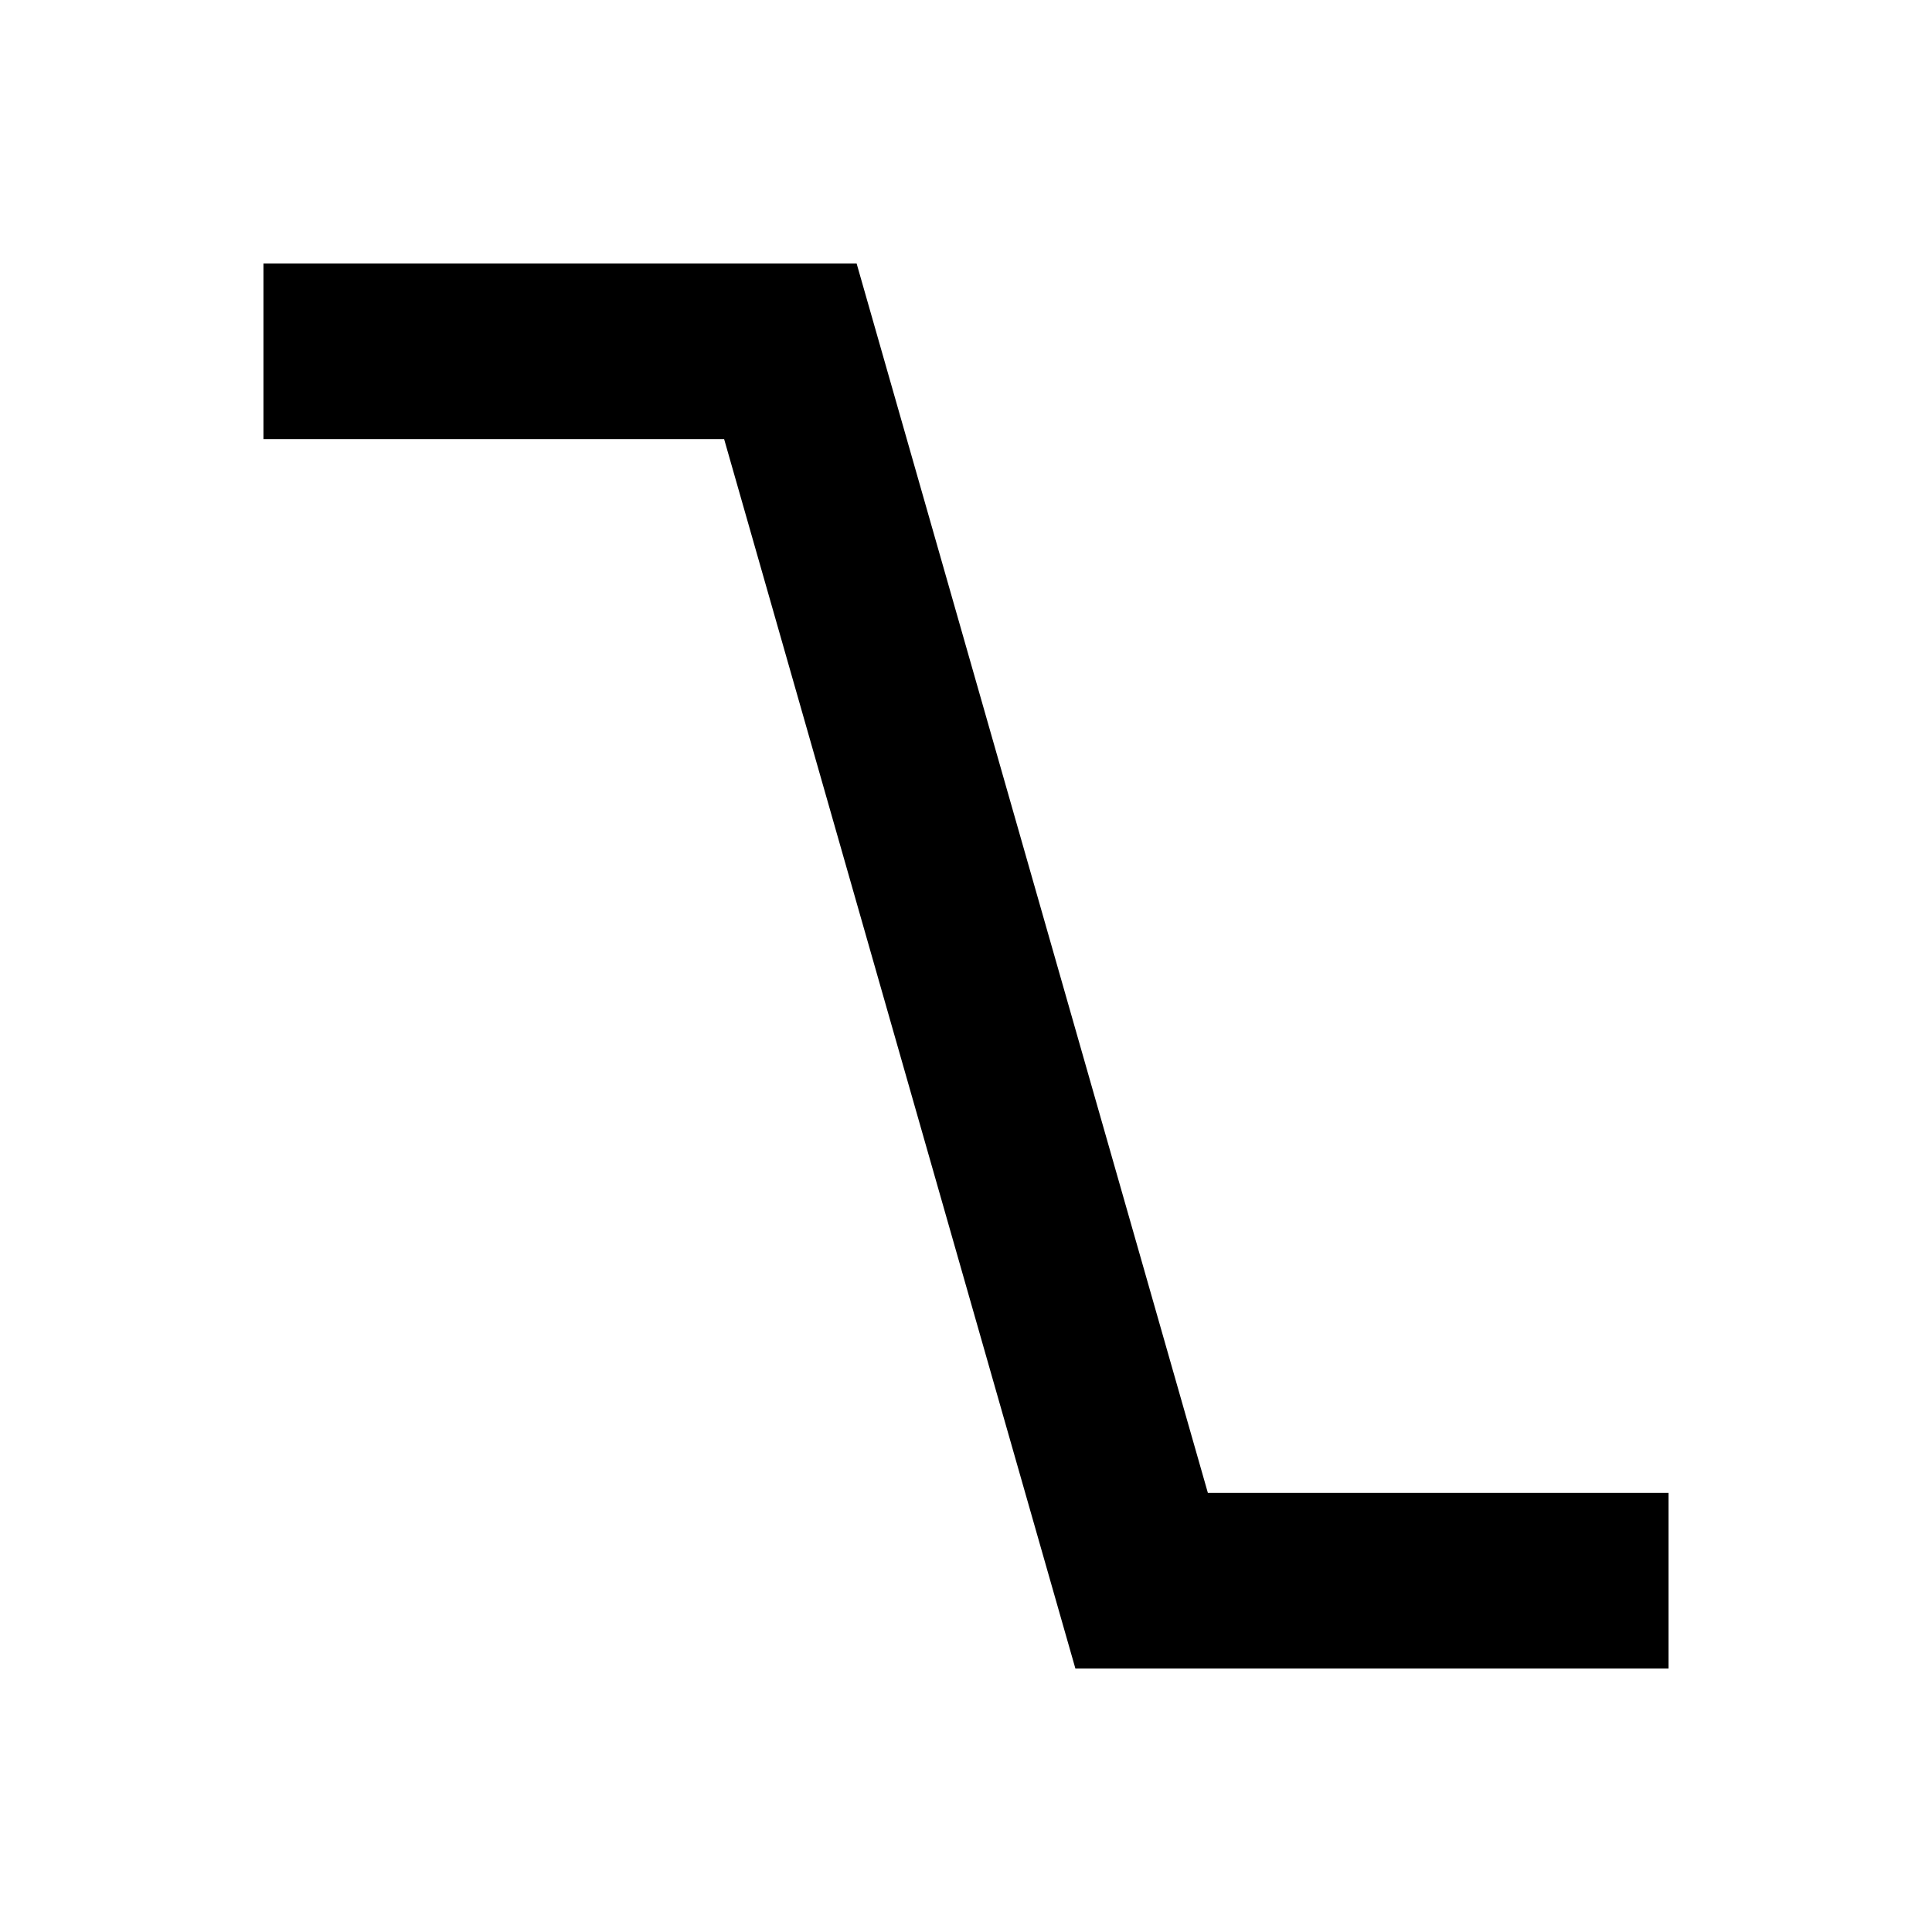
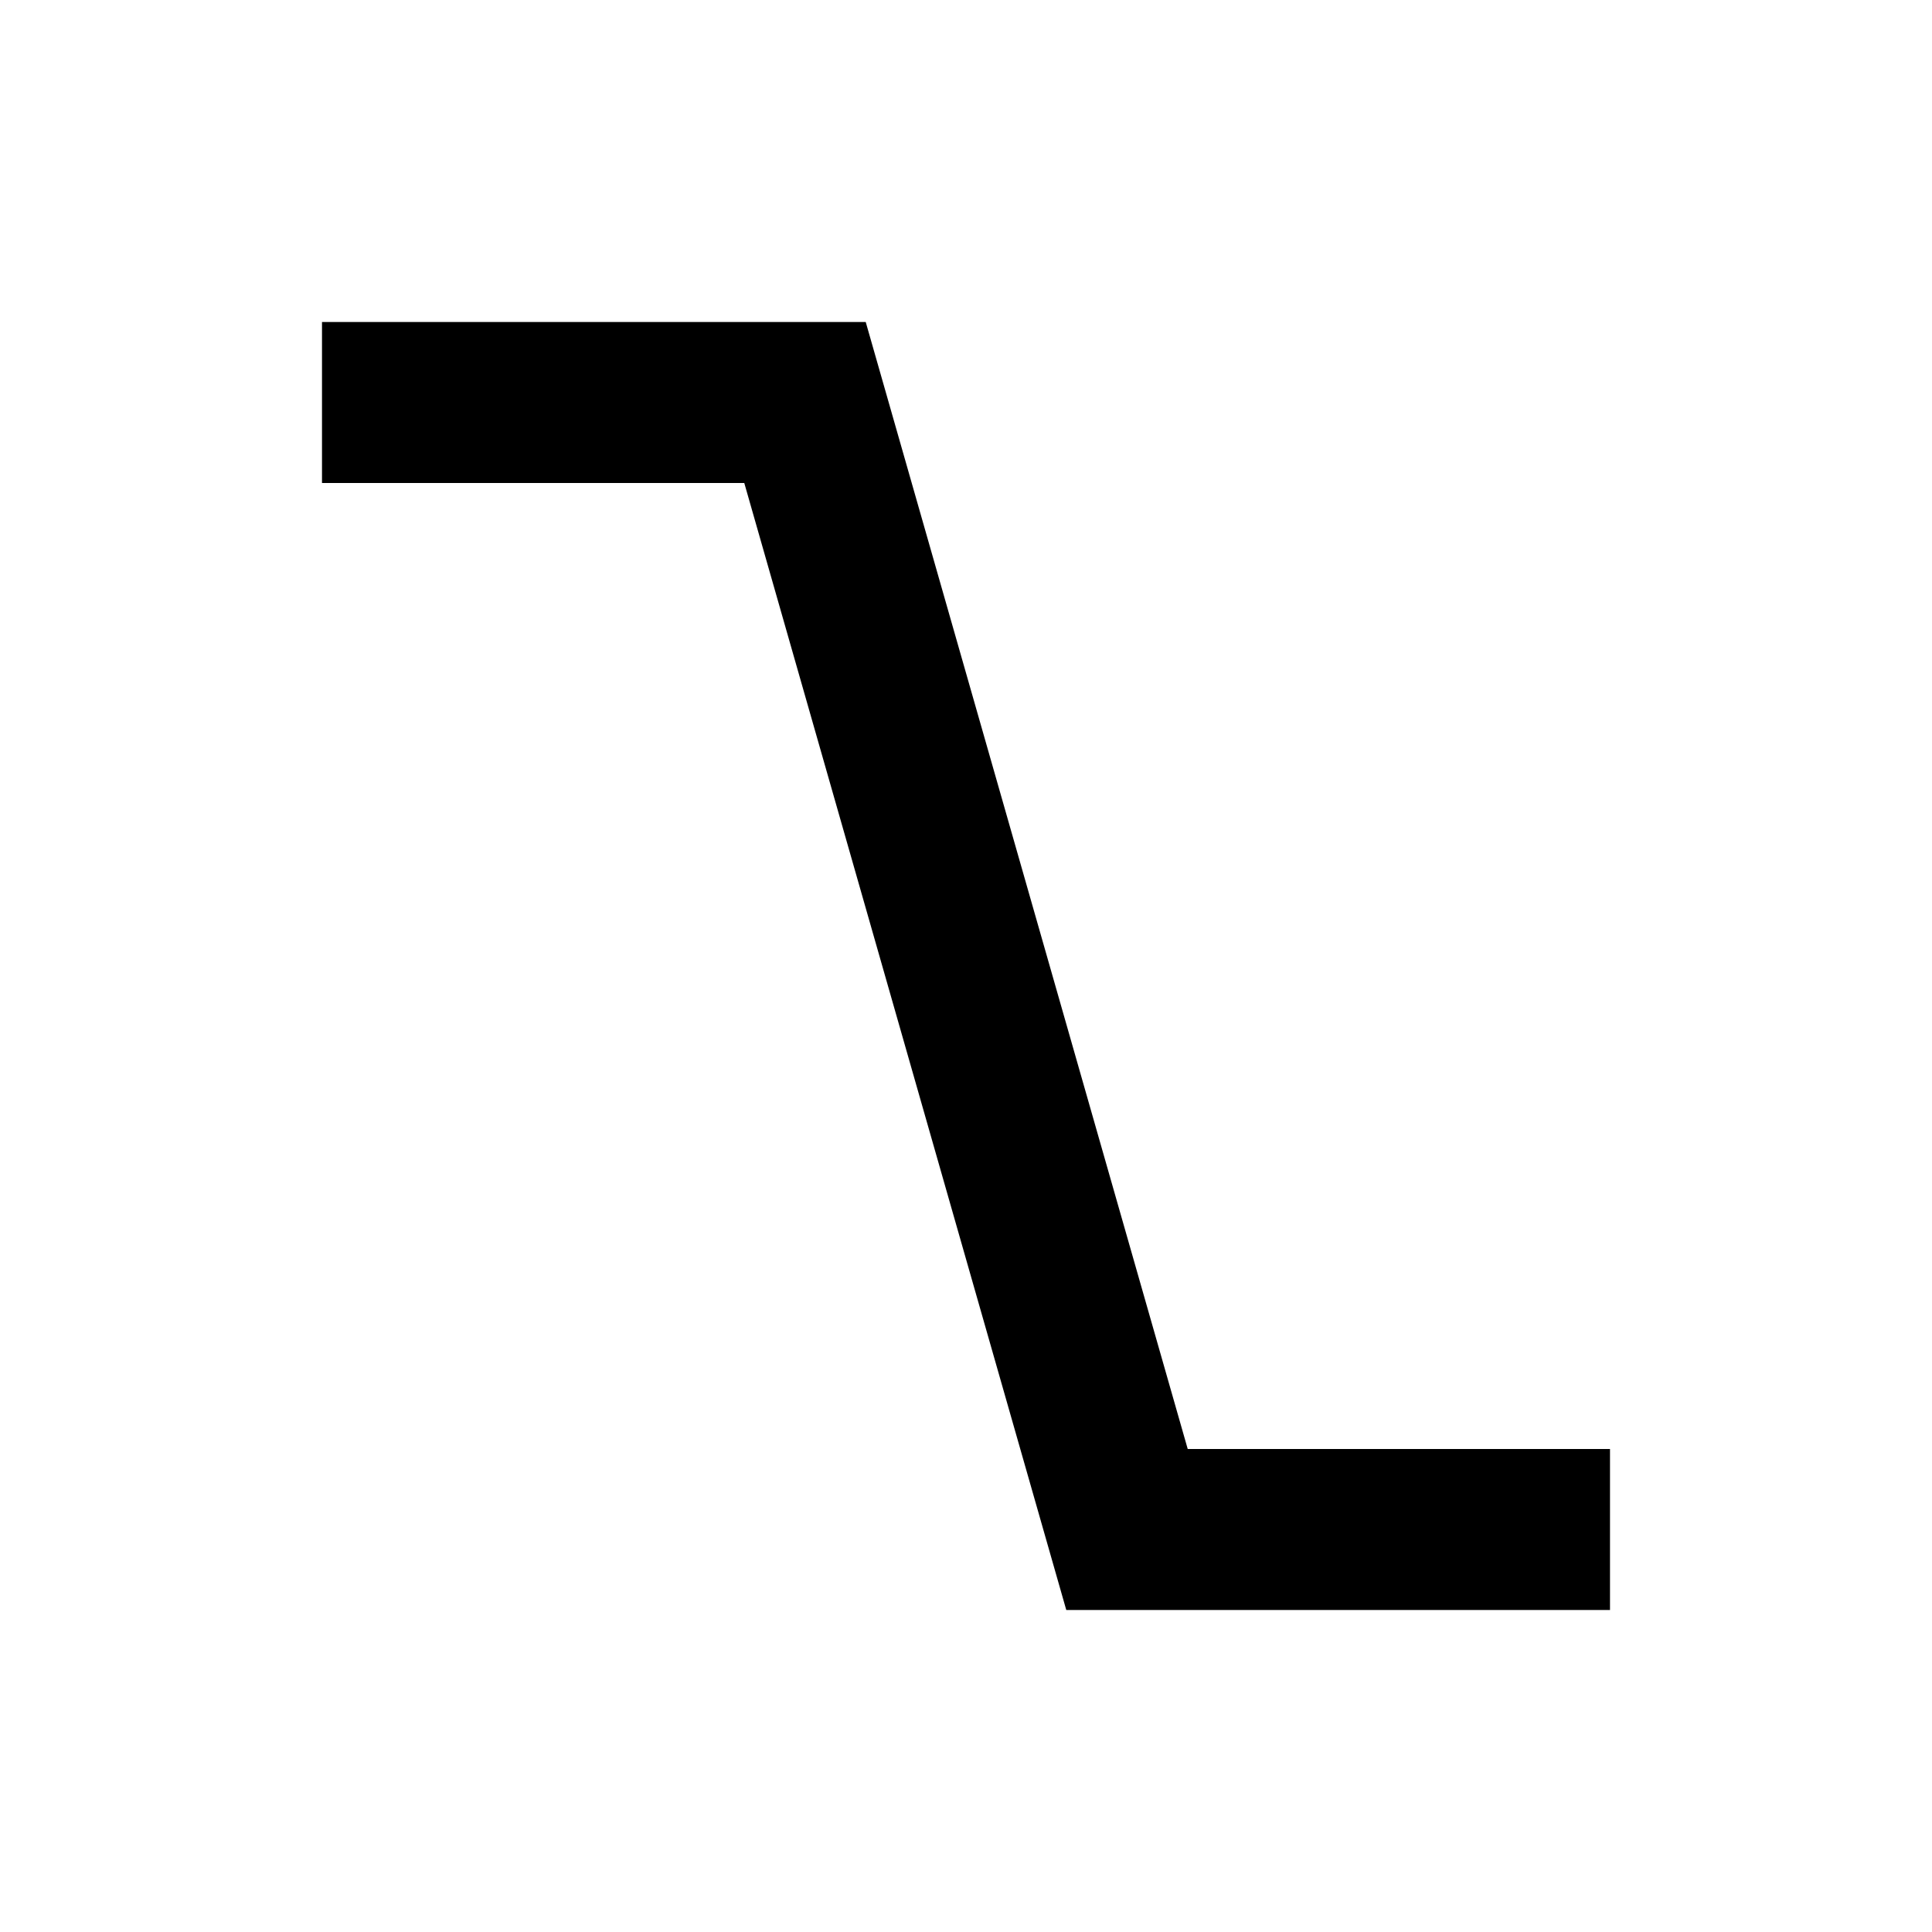
- <svg xmlns="http://www.w3.org/2000/svg" version="1.1" width="22" height="22" id="svg2989">
-   <defs id="defs2991" />
-   <g transform="translate(0,-1030.362)" id="layer1">
-     <path d="m 18,1048.362 -5,0 -4,-14 -5,0" id="path3007" style="fill:none;stroke:#000000;stroke-width:2;stroke-linecap:square;stroke-linejoin:miter;stroke-opacity:1" />
+ <svg xmlns="http://www.w3.org/2000/svg" id="svg2989" height="24" width="24" version="1.1">
+   <g id="layer1" transform="translate(1 -1029.4)">
+     <path id="path3007" d="m18 1048.4h-5l-4-14h-5" stroke="#000" stroke-linecap="square" stroke-width="2" fill="none" />
  </g>
</svg>
